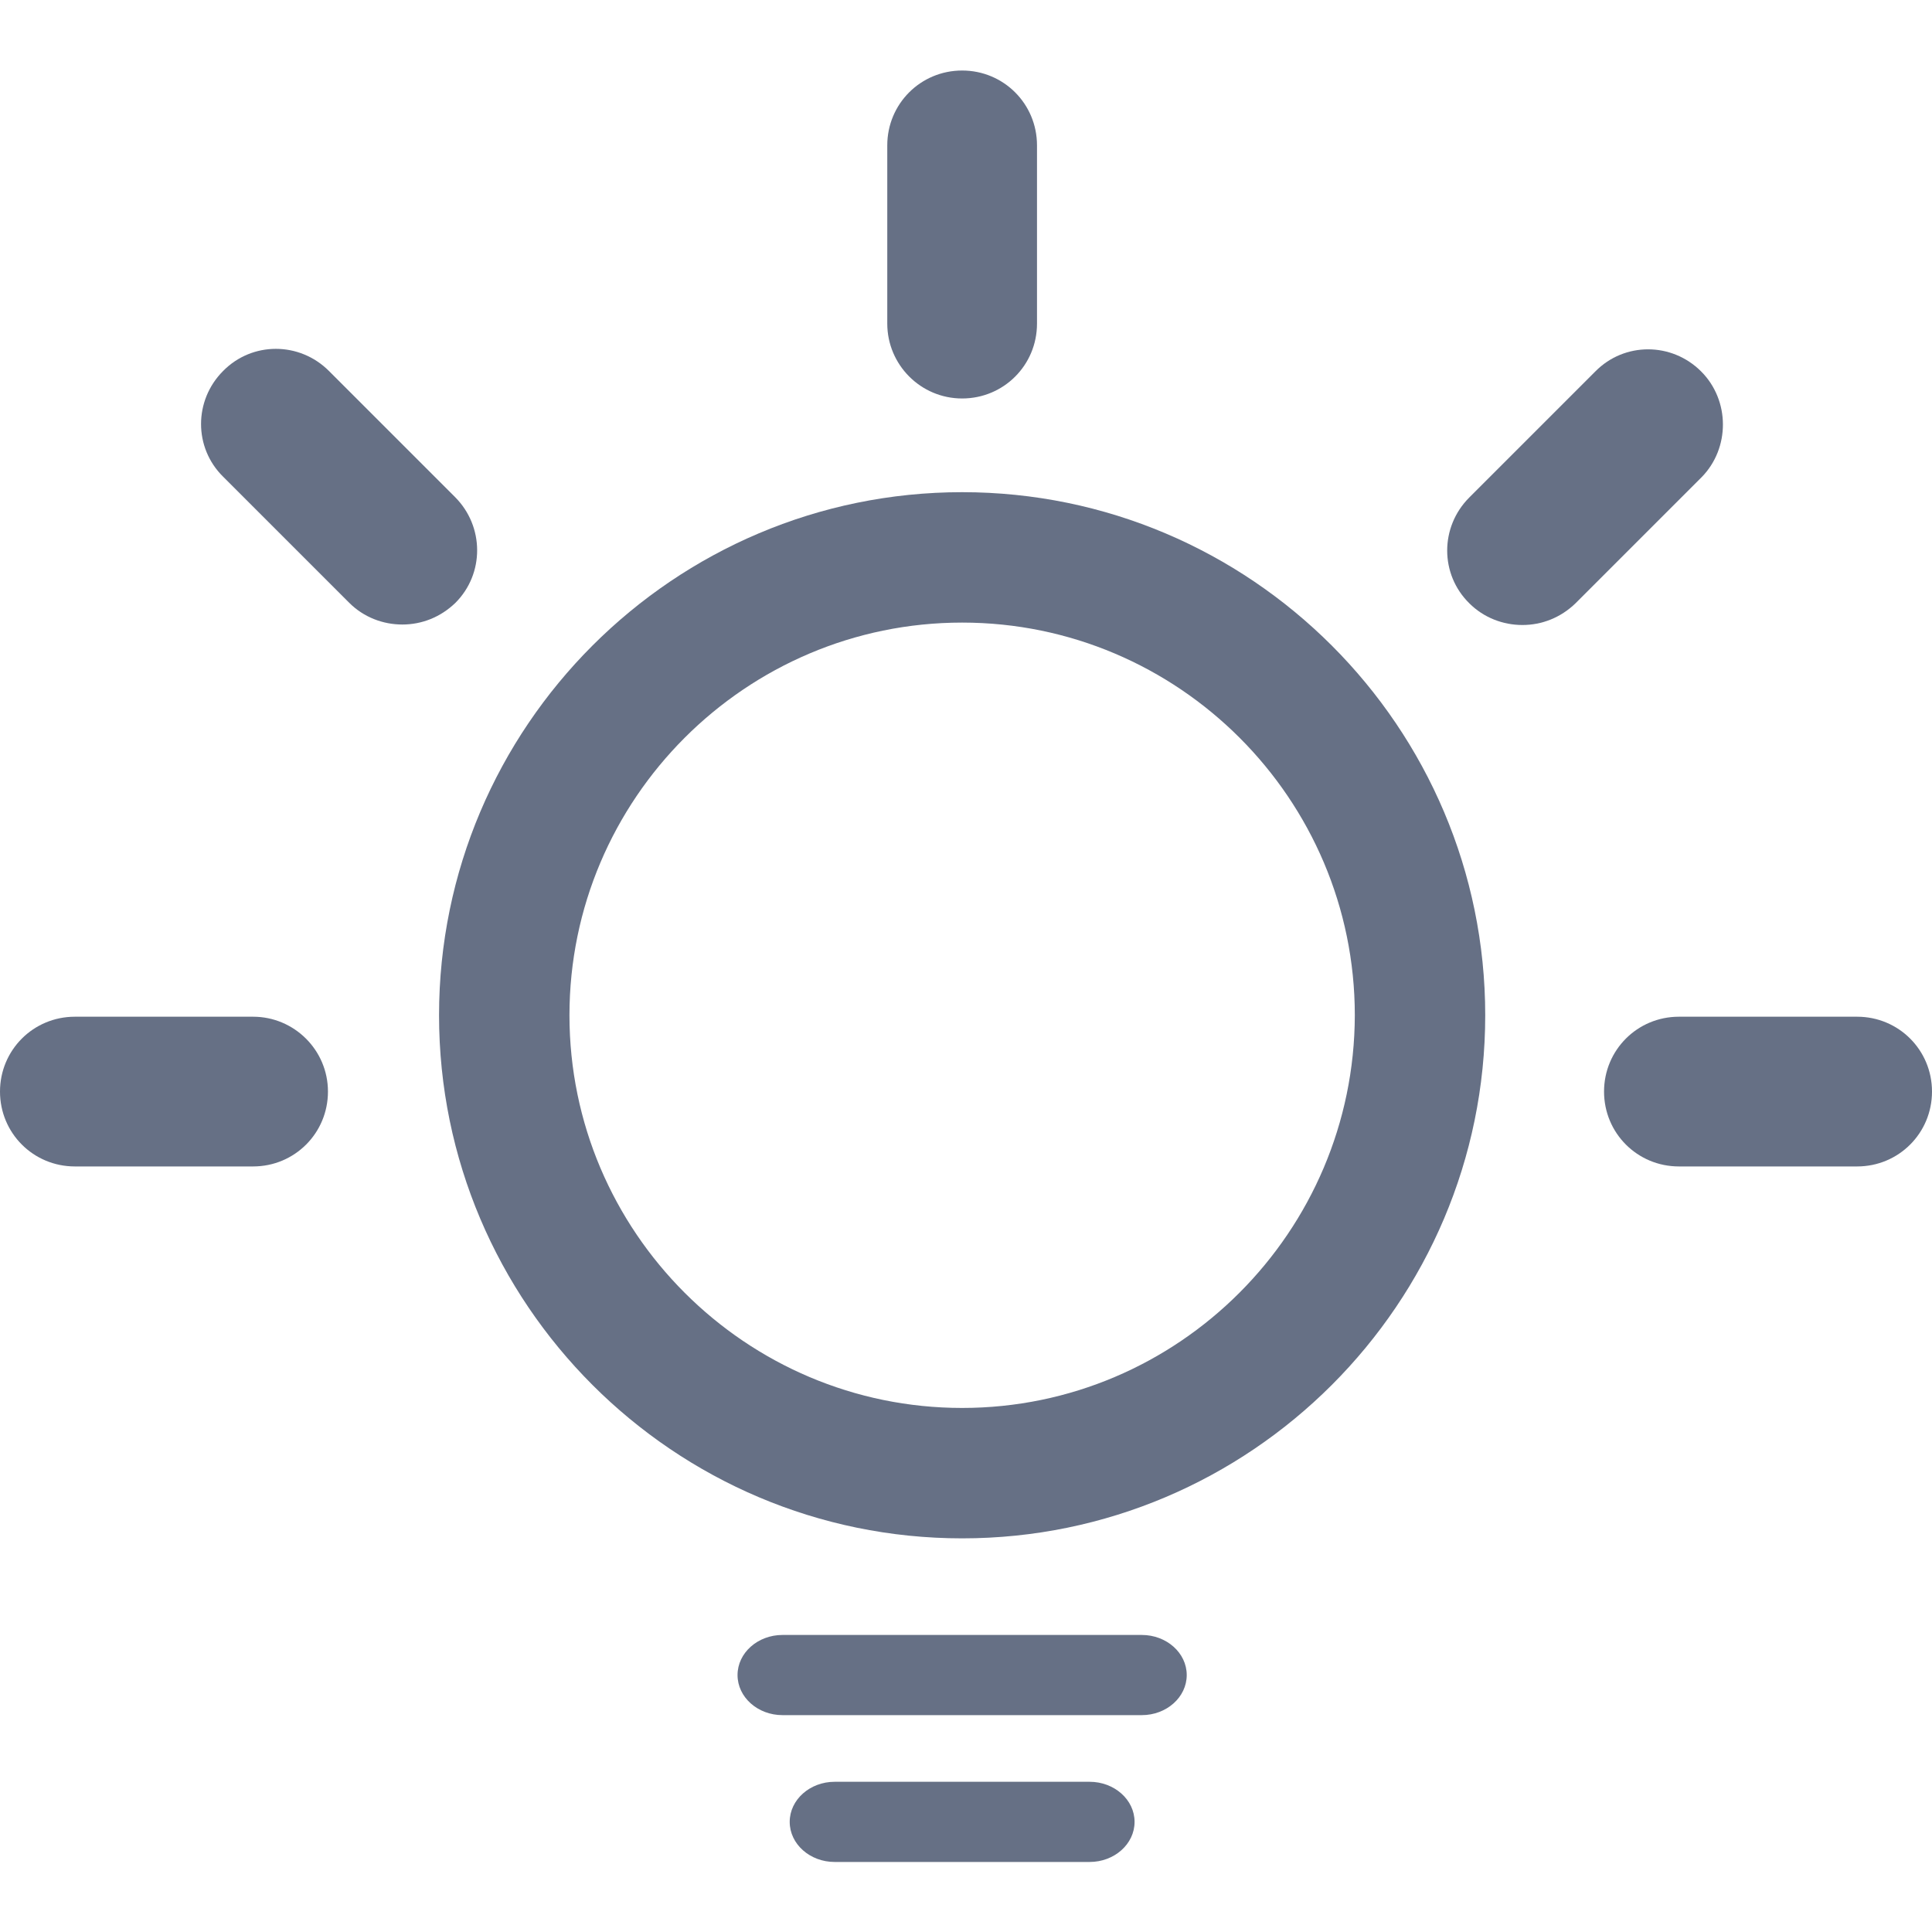
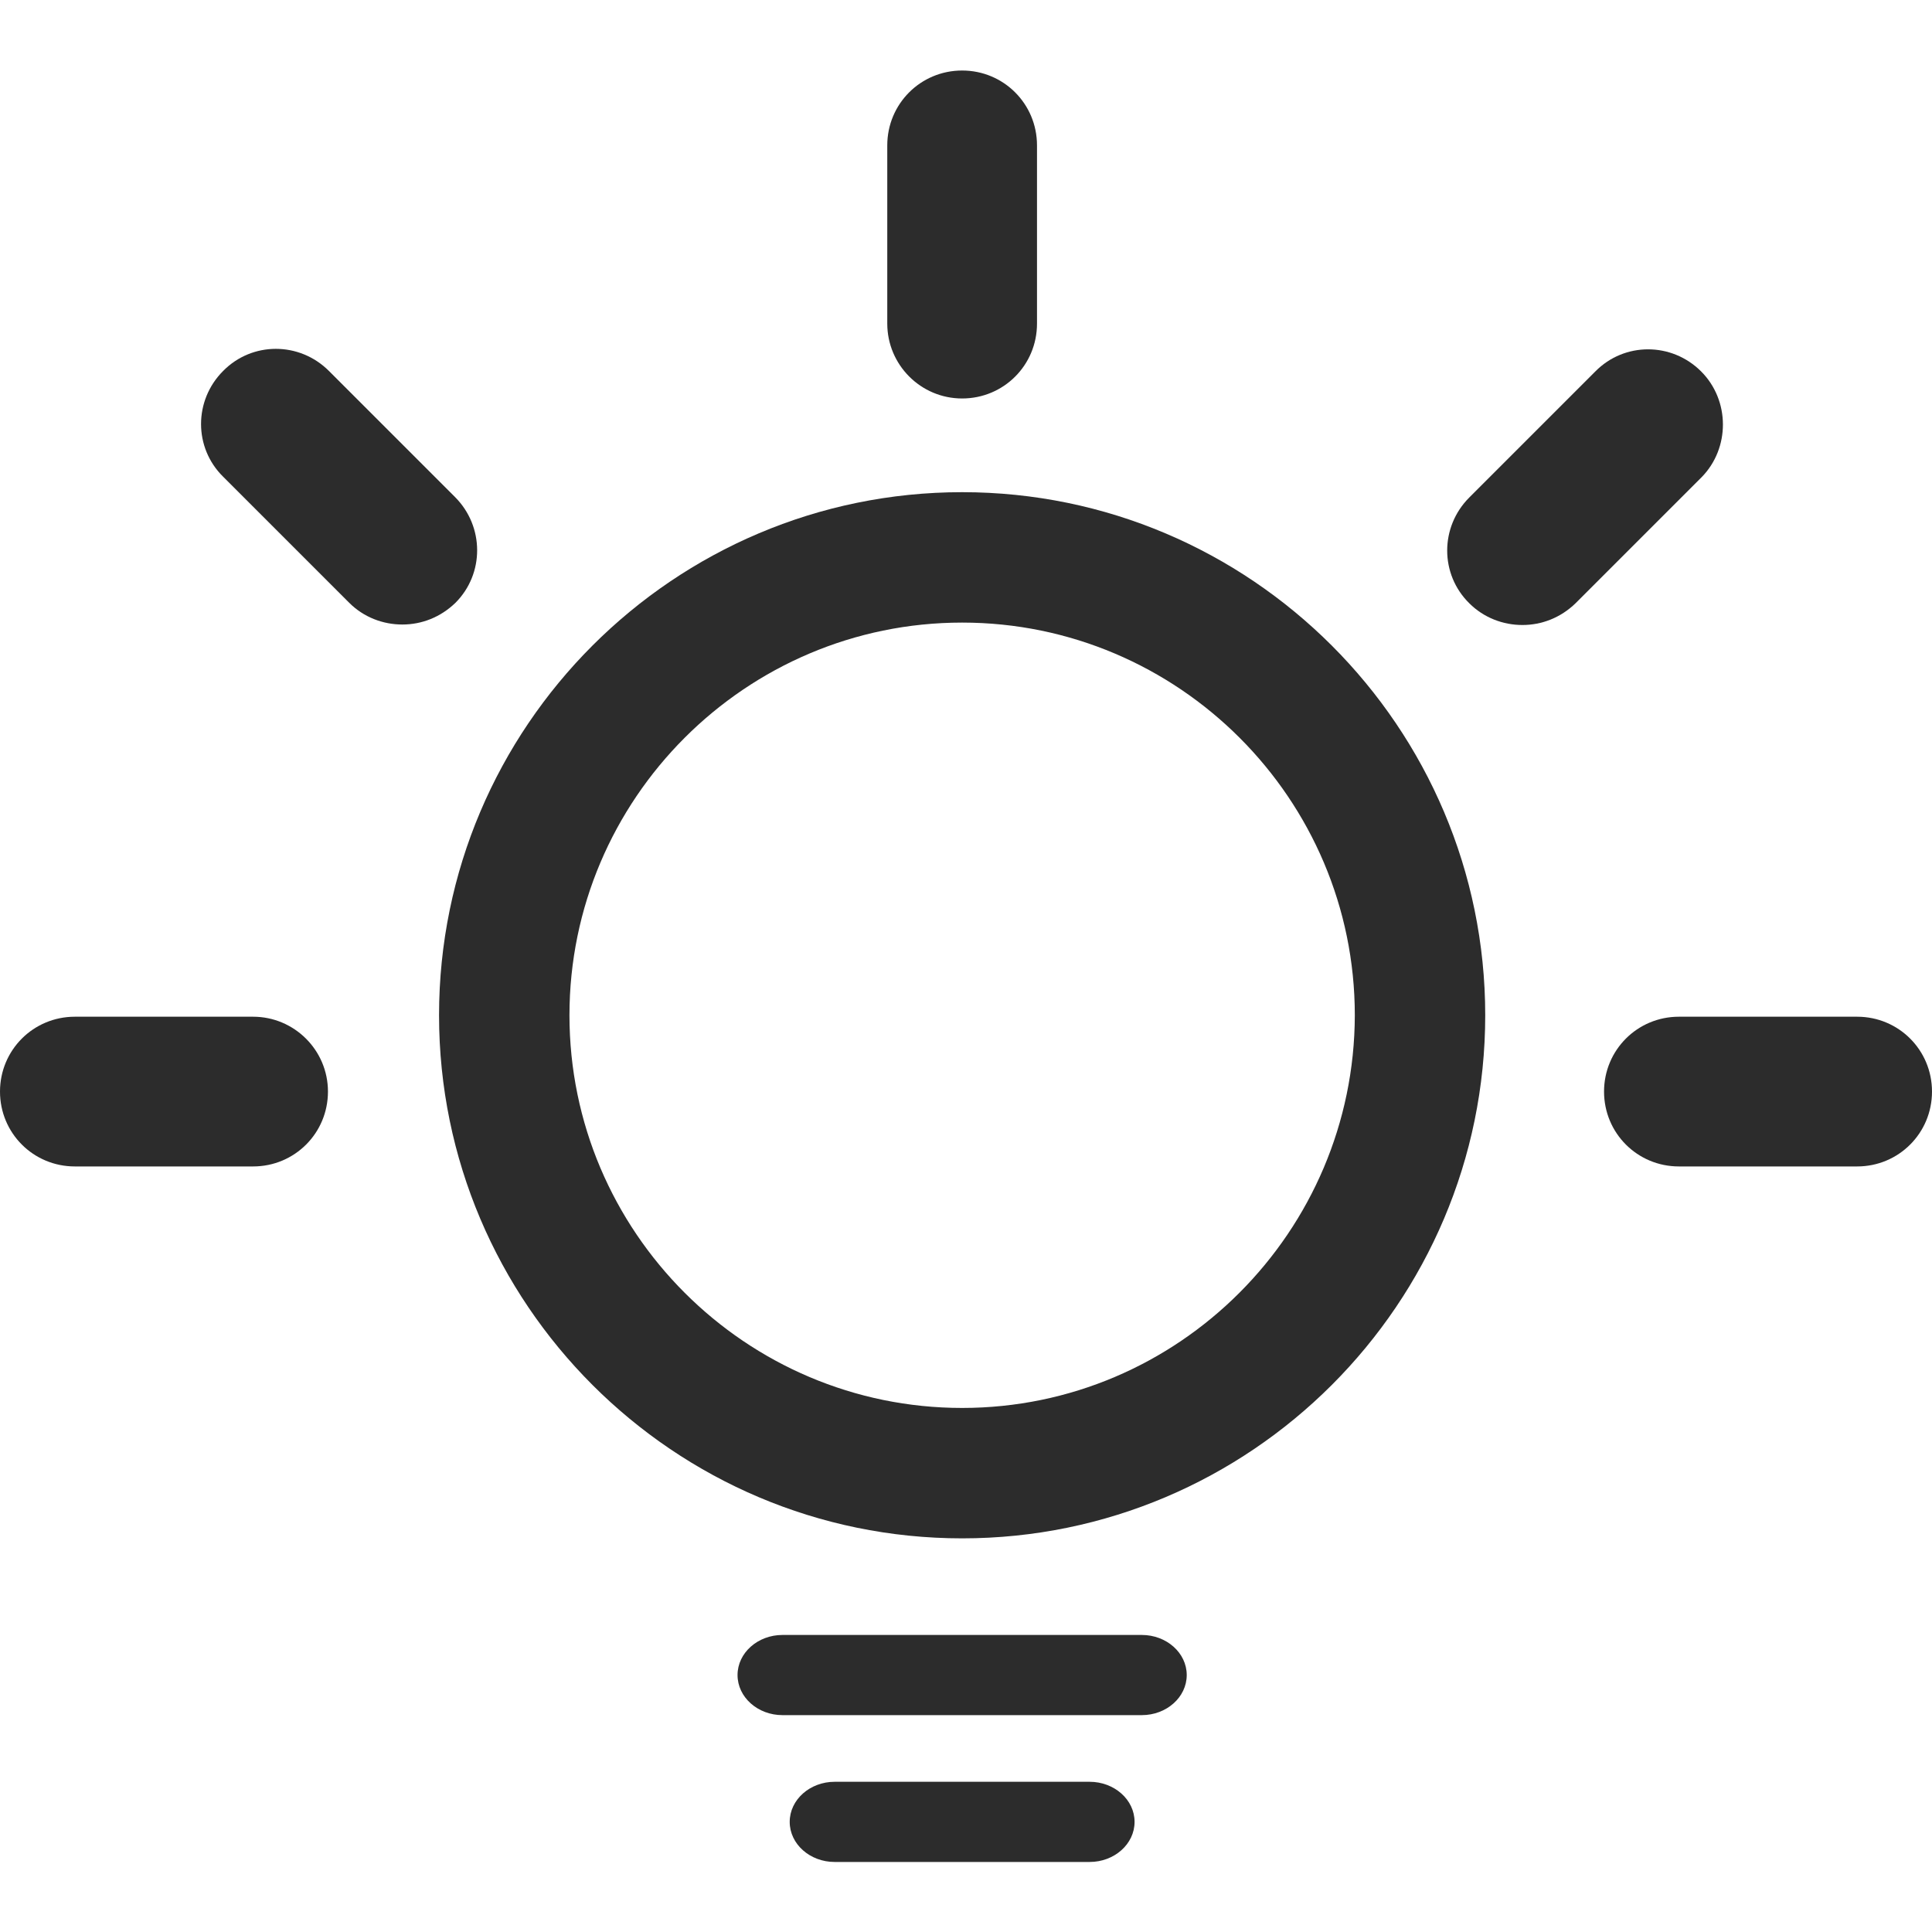
<svg xmlns="http://www.w3.org/2000/svg" t="1724834000421" class="icon" viewBox="0 0 1024 1024" version="1.1" p-id="4296" width="200" height="200">
-   <path d="M509.952 260.864c-152.832 0-277.248 124.416-277.248 277.248 0 152.832 124.416 277.248 277.248 277.248 152.832 0 277.248-124.416 277.248-277.248C787.2 385.28 662.784 260.864 509.952 260.864zM509.952 746.24c-114.688 0-208.128-93.44-208.128-208.128 0-114.688 93.44-208.128 208.128-208.128s208.128 93.44 208.128 208.128C717.824 652.8 624.64 746.24 509.952 746.24z" fill="#667085" p-id="4297" />
-   <path d="M509.952 211.2c22.016 0 39.68-17.664 39.68-39.68L549.632 77.056c0-22.016-17.664-39.68-39.68-39.68s-39.68 17.664-39.68 39.68l0 94.464C470.272 193.28 487.936 211.2 509.952 211.2z" fill="#667085" p-id="4298" />
-   <path d="M134.144 538.88l-94.464 0c-22.016 0-39.68 17.664-39.68 39.68s17.664 39.68 39.68 39.68l94.464 0c22.016 0 39.68-17.664 39.68-39.68S155.904 538.88 134.144 538.88z" fill="#667085" p-id="4299" />
-   <path d="M984.32 538.88l-94.464 0c-22.016 0-39.68 17.664-39.68 39.68s17.664 39.68 39.68 39.68l94.464 0c22.016 0 39.68-17.664 39.68-39.68S1006.336 538.88 984.32 538.88z" fill="#667085" p-id="4300" />
-   <path d="M901.632 196.864c-15.616-15.616-40.704-15.616-56.064 0l-66.816 66.816c-15.616 15.616-15.616 40.704 0 56.064 7.68 7.68 17.92 11.52 28.16 11.52 10.24 0 20.224-3.84 28.16-11.52l66.816-66.816C916.992 237.568 916.992 212.224 901.632 196.864z" fill="#667085" p-id="4301" />
-   <path d="M241.152 263.424l-66.816-66.816c-15.616-15.616-40.704-15.616-56.064 0-15.616 15.616-15.616 40.704 0 56.064l66.816 66.816c7.68 7.68 17.92 11.52 28.16 11.52 10.24 0 20.224-3.84 28.16-11.52C256.768 304.128 256.768 279.04 241.152 263.424z" fill="#667085" p-id="4302" />
-   <path d="M605.184 866.56 414.72 866.56c-13.056 0-23.808 9.472-23.808 21.248s10.752 21.248 23.808 21.248l190.464 0c13.056 0 23.808-9.472 23.808-21.248S618.24 866.56 605.184 866.56z" fill="#667085" p-id="4303" />
-   <path d="M577.536 944.384l-135.168 0c-13.056 0-23.808 9.472-23.808 21.248s10.752 21.248 23.808 21.248l135.168 0c13.056 0 23.808-9.472 23.808-21.248S590.592 944.384 577.536 944.384z" fill="#667085" p-id="4304" />
+   <path d="M509.952 260.864c-152.832 0-277.248 124.416-277.248 277.248 0 152.832 124.416 277.248 277.248 277.248 152.832 0 277.248-124.416 277.248-277.248C787.2 385.28 662.784 260.864 509.952 260.864zM509.952 746.24c-114.688 0-208.128-93.44-208.128-208.128 0-114.688 93.44-208.128 208.128-208.128s208.128 93.44 208.128 208.128C717.824 652.8 624.64 746.24 509.952 746.24z" fill="#2c2c2c" p-id="4297" />
+   <path d="M509.952 211.2c22.016 0 39.68-17.664 39.68-39.68L549.632 77.056c0-22.016-17.664-39.68-39.68-39.68s-39.68 17.664-39.68 39.68l0 94.464C470.272 193.28 487.936 211.2 509.952 211.2z" fill="#2c2c2c" p-id="4298" />
+   <path d="M134.144 538.88l-94.464 0c-22.016 0-39.68 17.664-39.68 39.68s17.664 39.68 39.68 39.68l94.464 0c22.016 0 39.68-17.664 39.68-39.68S155.904 538.88 134.144 538.88z" fill="#2c2c2c" p-id="4299" />
+   <path d="M984.32 538.88l-94.464 0c-22.016 0-39.68 17.664-39.68 39.68s17.664 39.68 39.68 39.68l94.464 0c22.016 0 39.68-17.664 39.68-39.68S1006.336 538.88 984.32 538.88z" fill="#2c2c2c" p-id="4300" />
+   <path d="M901.632 196.864c-15.616-15.616-40.704-15.616-56.064 0l-66.816 66.816c-15.616 15.616-15.616 40.704 0 56.064 7.68 7.68 17.92 11.52 28.16 11.52 10.24 0 20.224-3.84 28.16-11.52l66.816-66.816C916.992 237.568 916.992 212.224 901.632 196.864z" fill="#2c2c2c" p-id="4301" />
+   <path d="M241.152 263.424l-66.816-66.816c-15.616-15.616-40.704-15.616-56.064 0-15.616 15.616-15.616 40.704 0 56.064l66.816 66.816c7.68 7.68 17.92 11.52 28.16 11.52 10.24 0 20.224-3.84 28.16-11.52C256.768 304.128 256.768 279.04 241.152 263.424z" fill="#2c2c2c" p-id="4302" />
+   <path d="M605.184 866.56 414.72 866.56c-13.056 0-23.808 9.472-23.808 21.248s10.752 21.248 23.808 21.248l190.464 0c13.056 0 23.808-9.472 23.808-21.248S618.24 866.56 605.184 866.56z" fill="#2c2c2c" p-id="4303" />
+   <path d="M577.536 944.384l-135.168 0c-13.056 0-23.808 9.472-23.808 21.248s10.752 21.248 23.808 21.248l135.168 0c13.056 0 23.808-9.472 23.808-21.248S590.592 944.384 577.536 944.384z" fill="#2c2c2c" p-id="4304" />
</svg>
